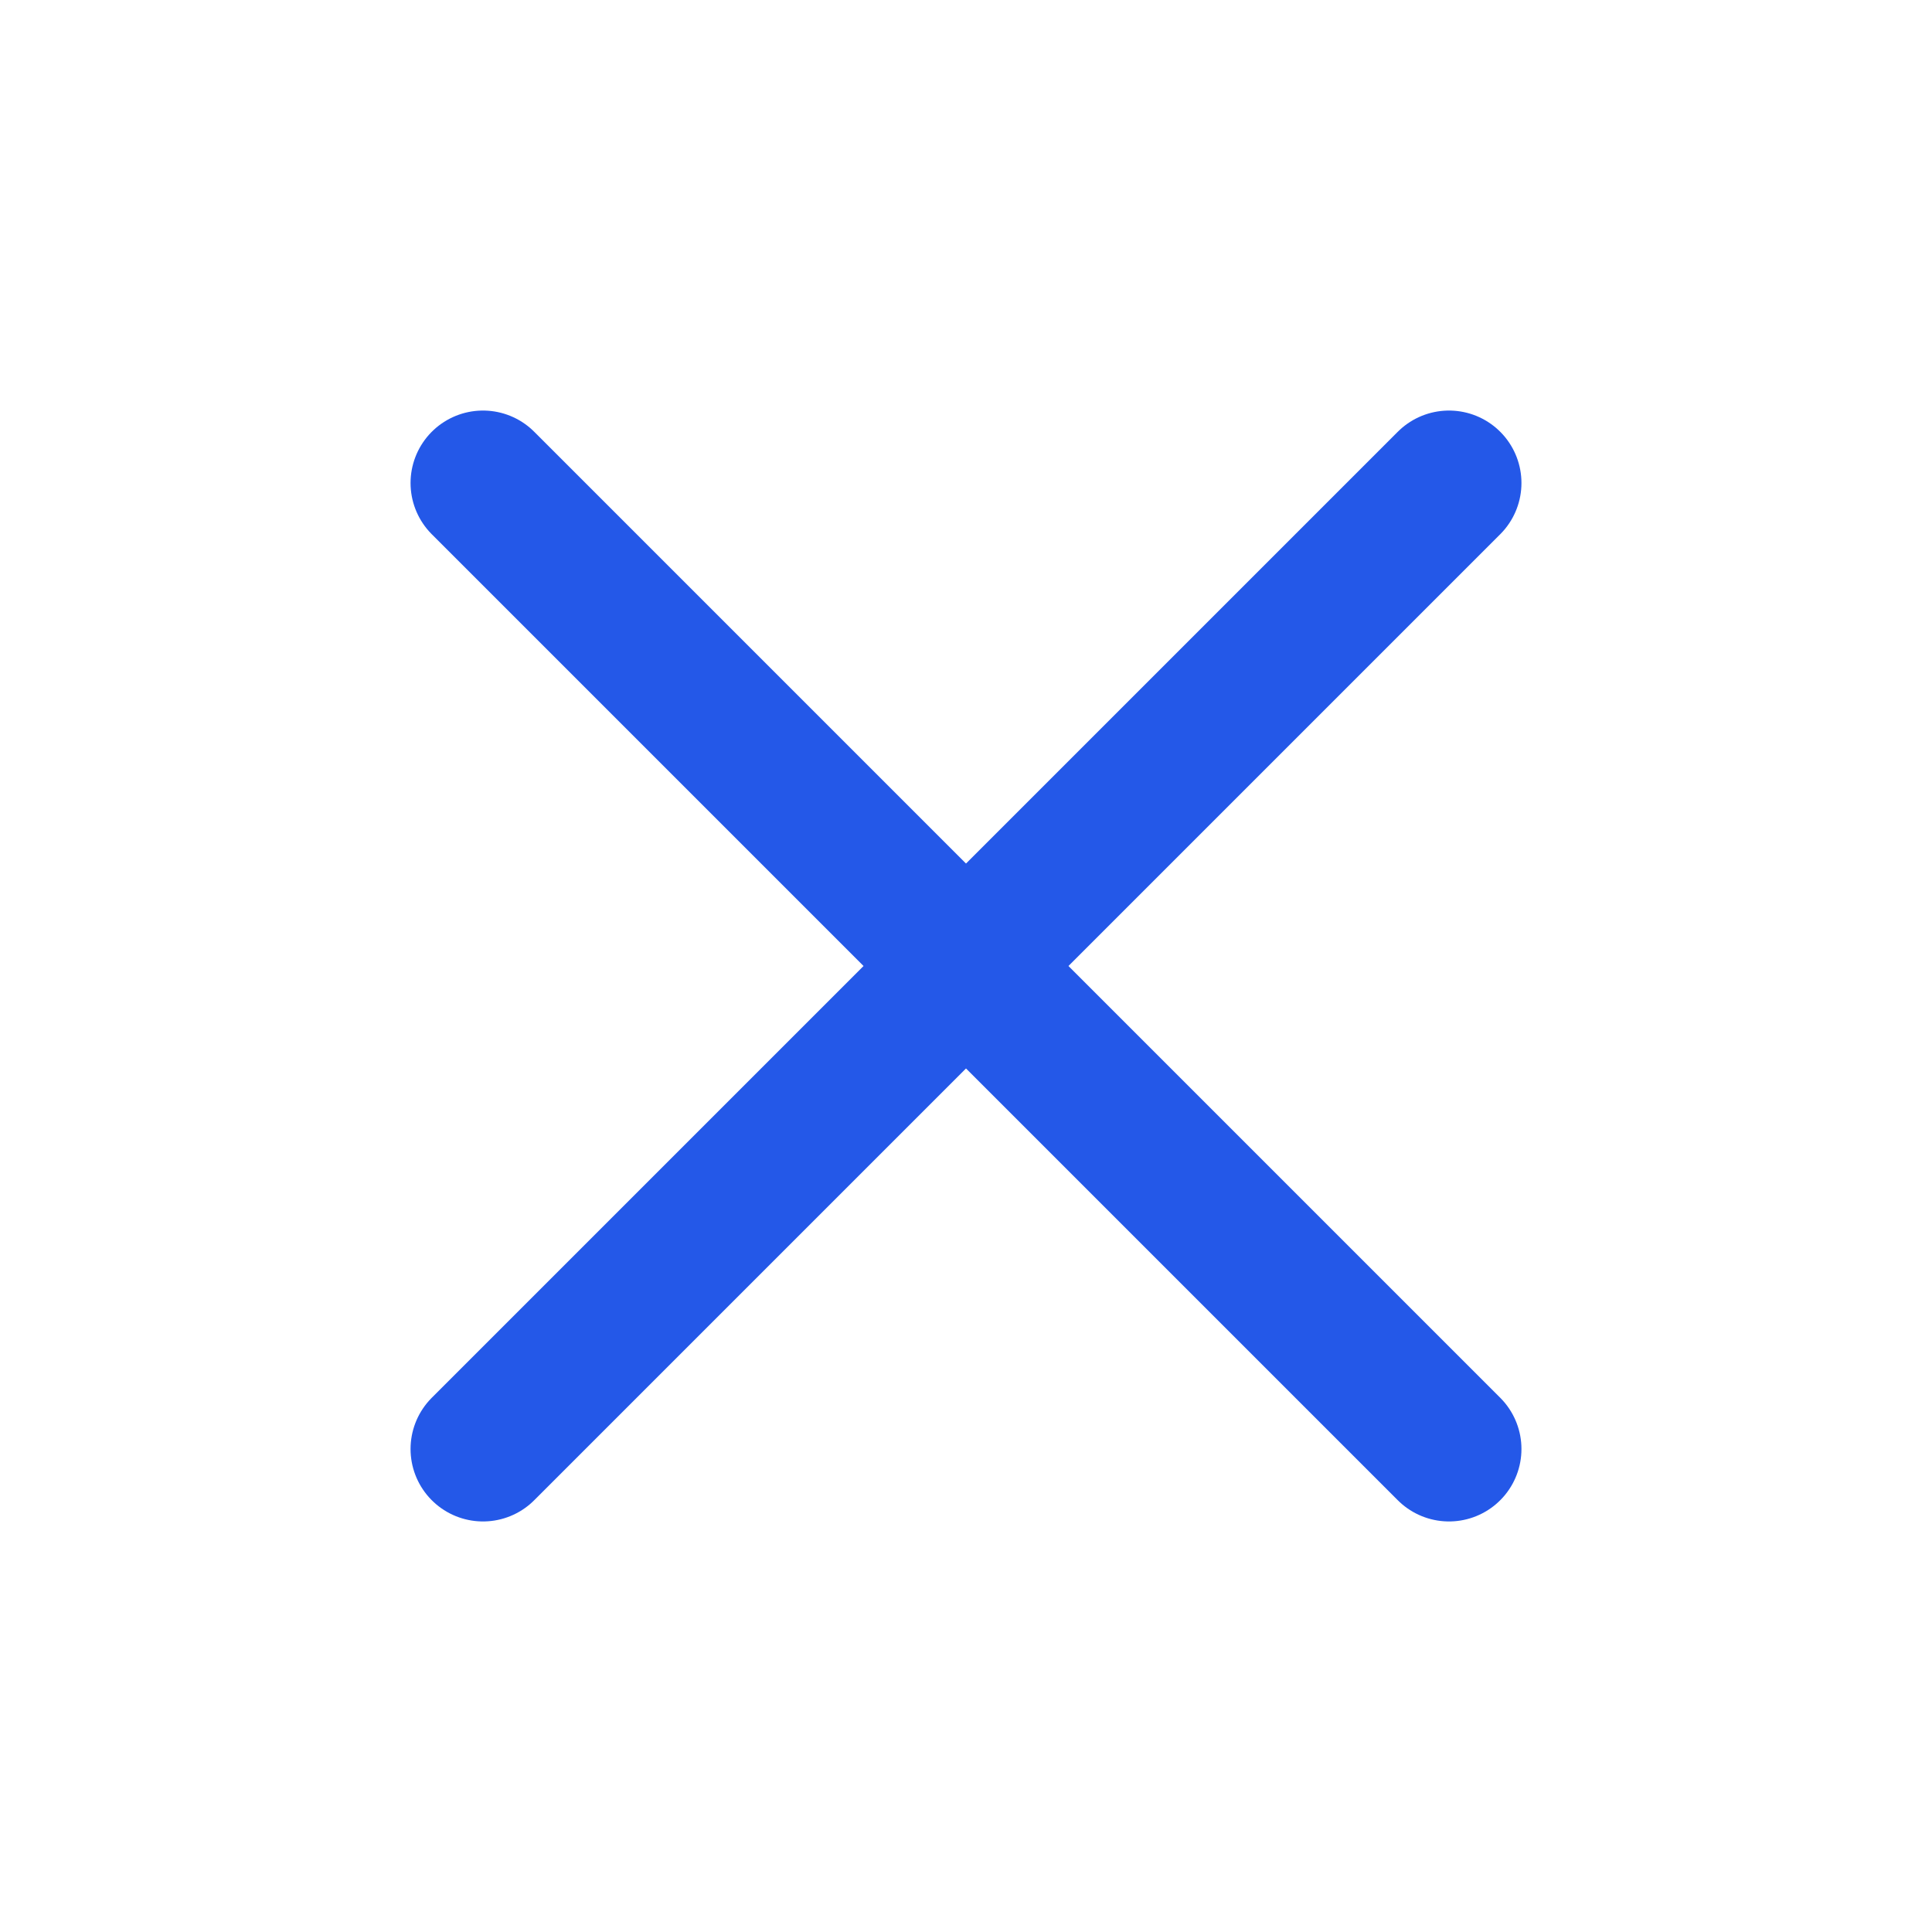
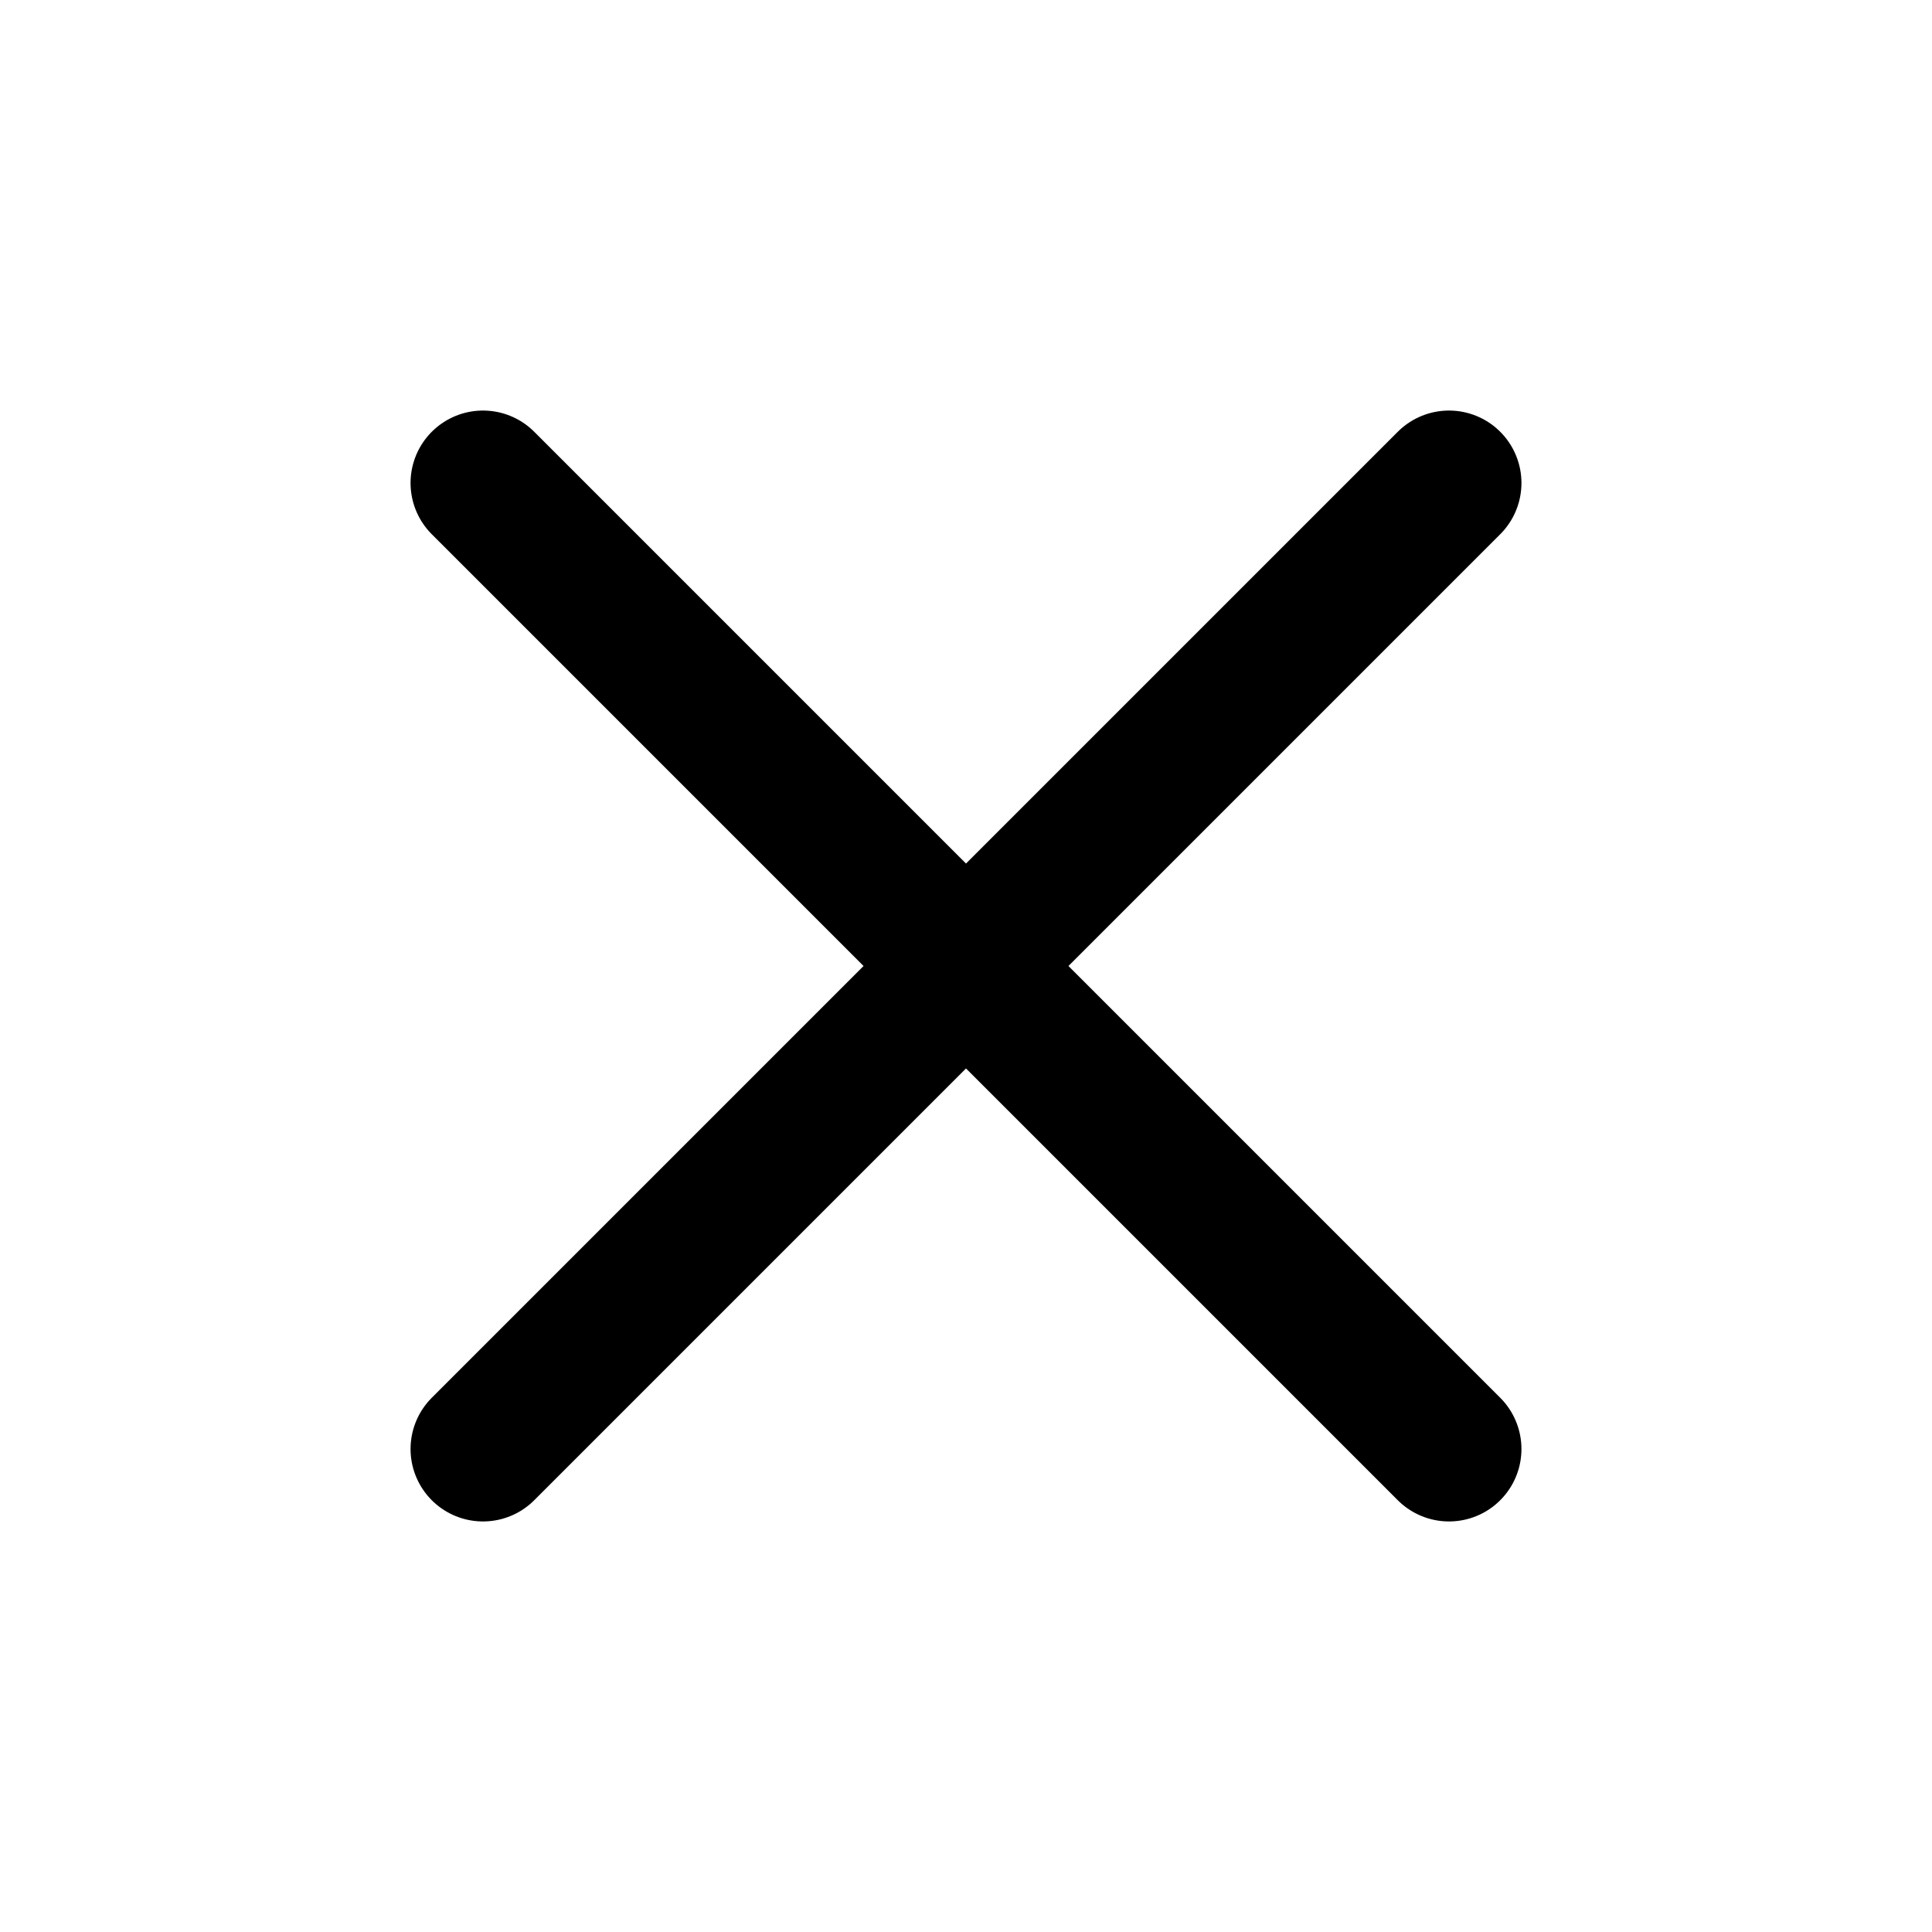
- <svg xmlns="http://www.w3.org/2000/svg" width="48" height="48" viewBox="0 0 24 24" fill="none" stroke="currentColor" stroke-width="1.8" stroke-linecap="round" stroke-linejoin="round" class="shift-icon " aria-hidden="true" style="color:#2458e8">
+ <svg width="24" height="24" viewBox="0 0 24 24" fill="none" stroke="currentColor" stroke-width="1.8" stroke-linecap="round" stroke-linejoin="round" class="shift-icon " aria-hidden="true">
  <path d="m6 6 12 12M18 6 6 18" />
</svg>
